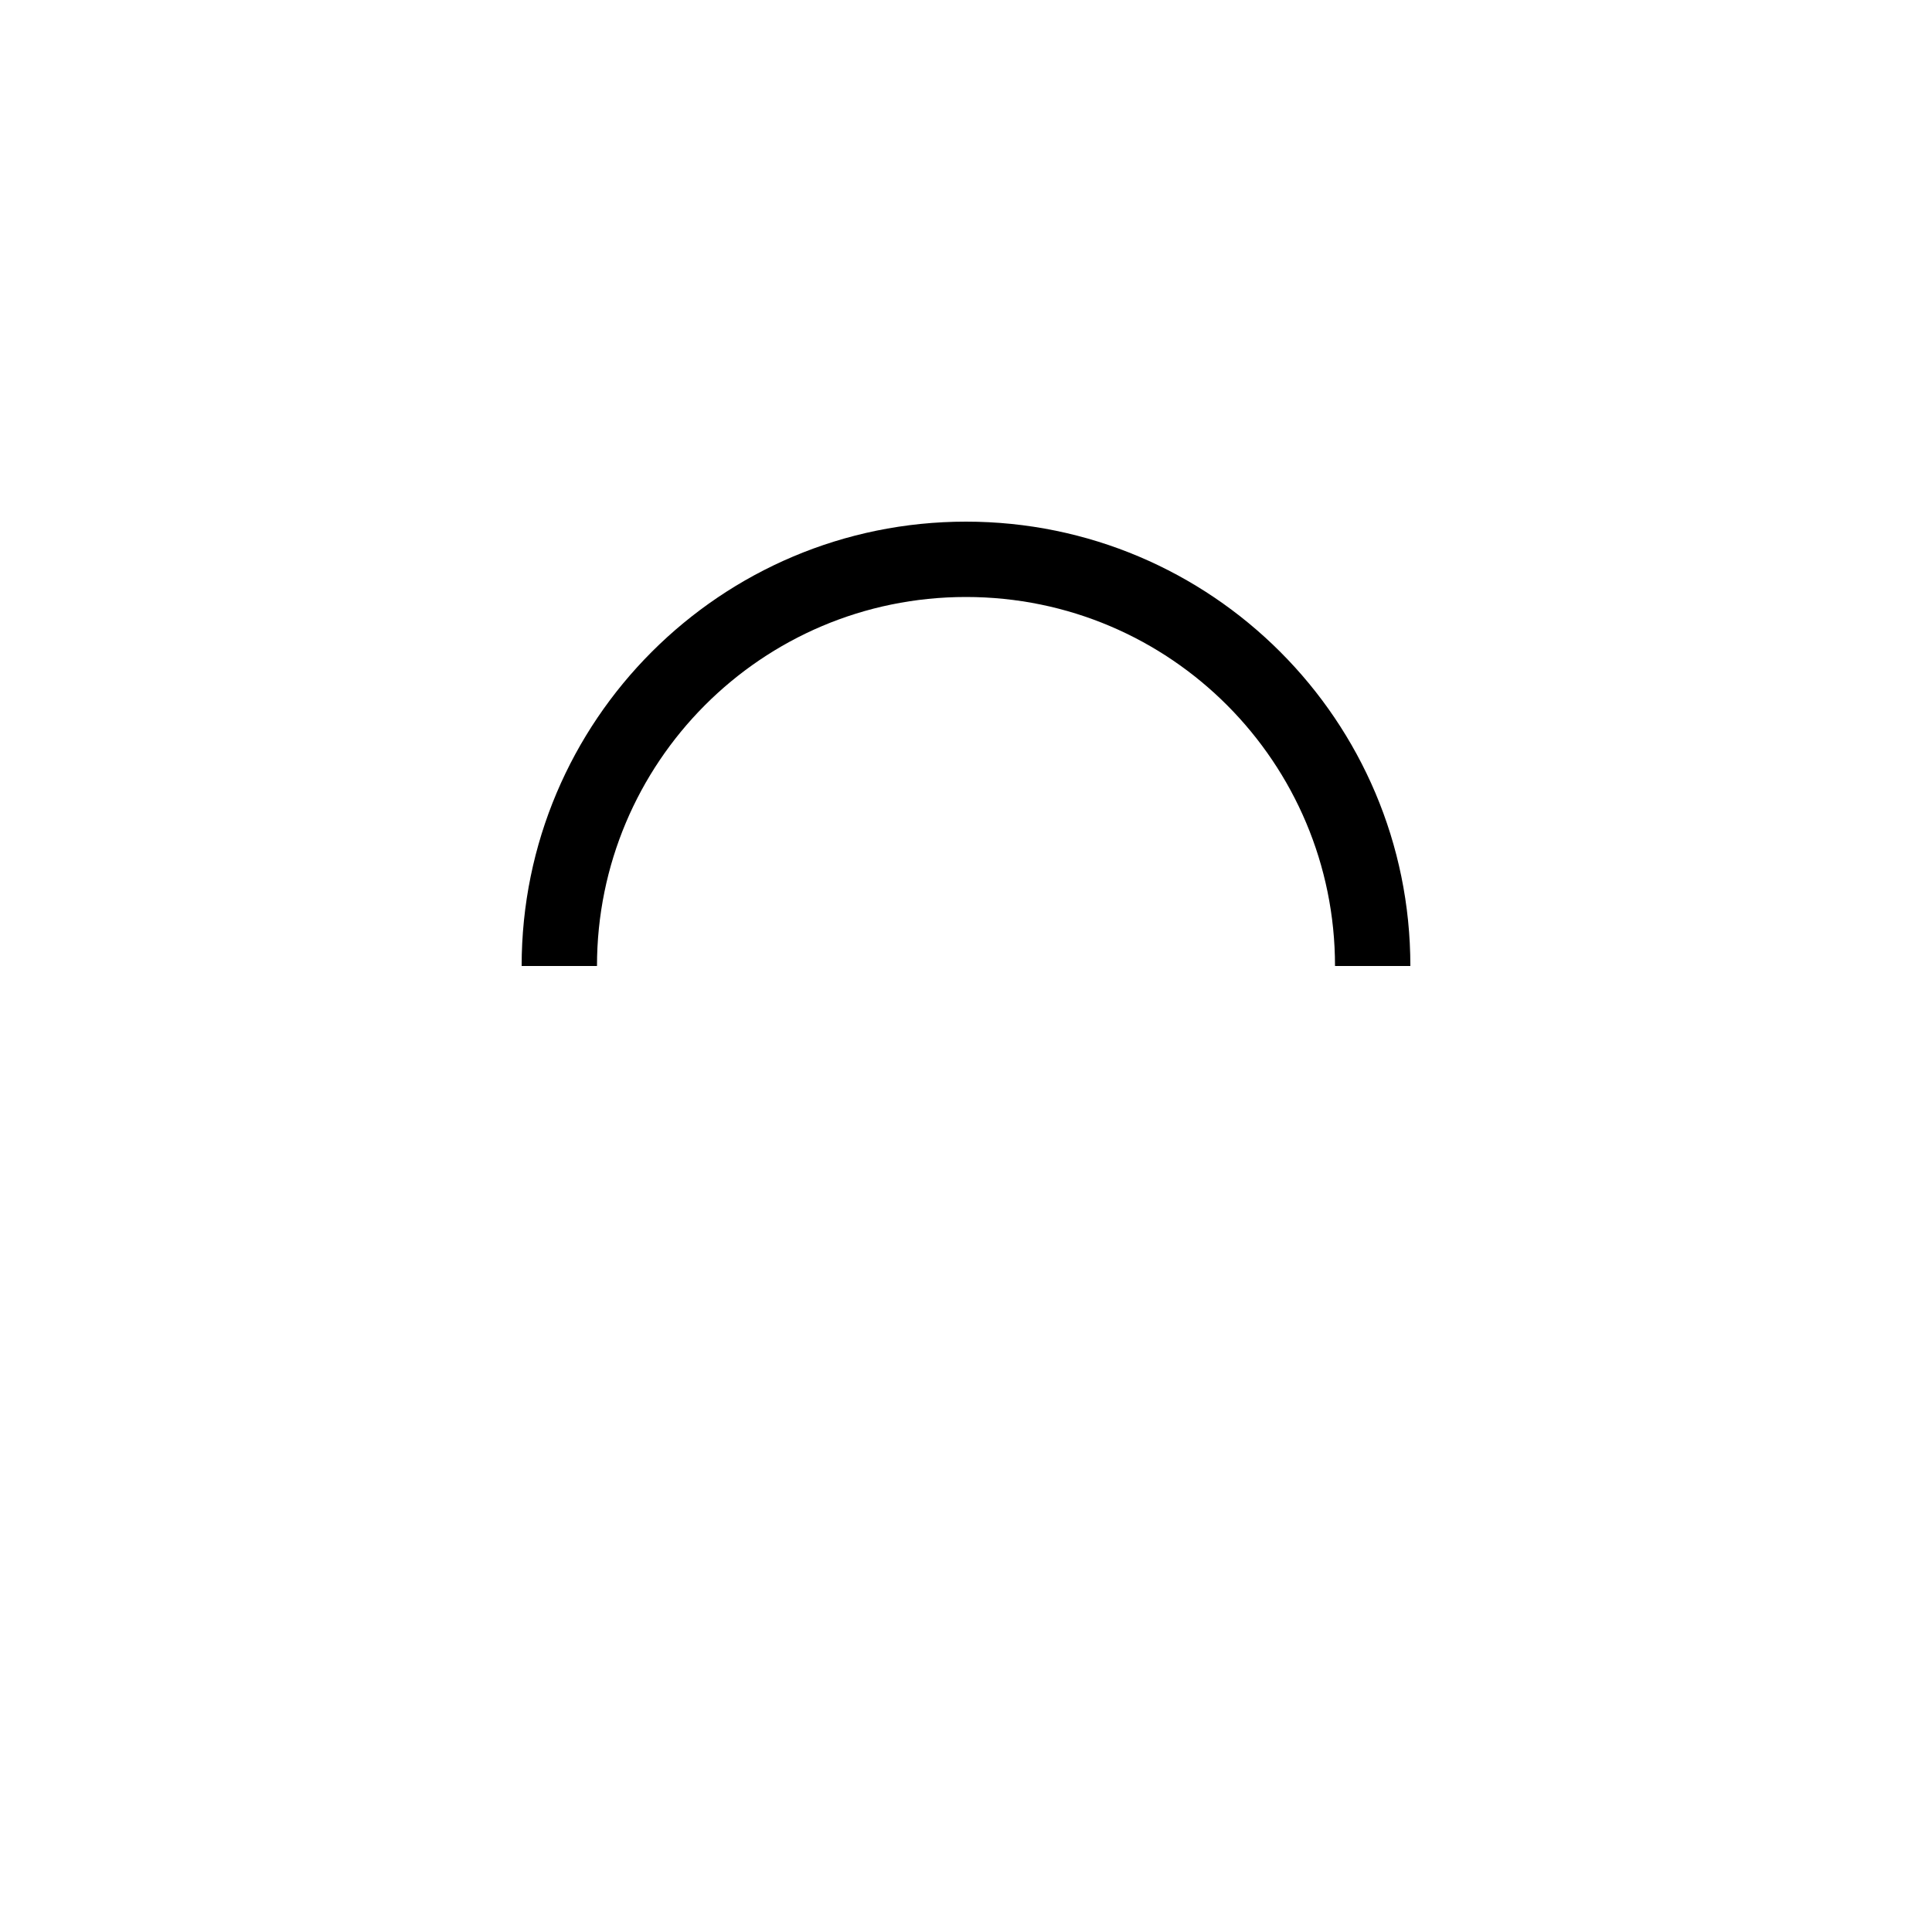
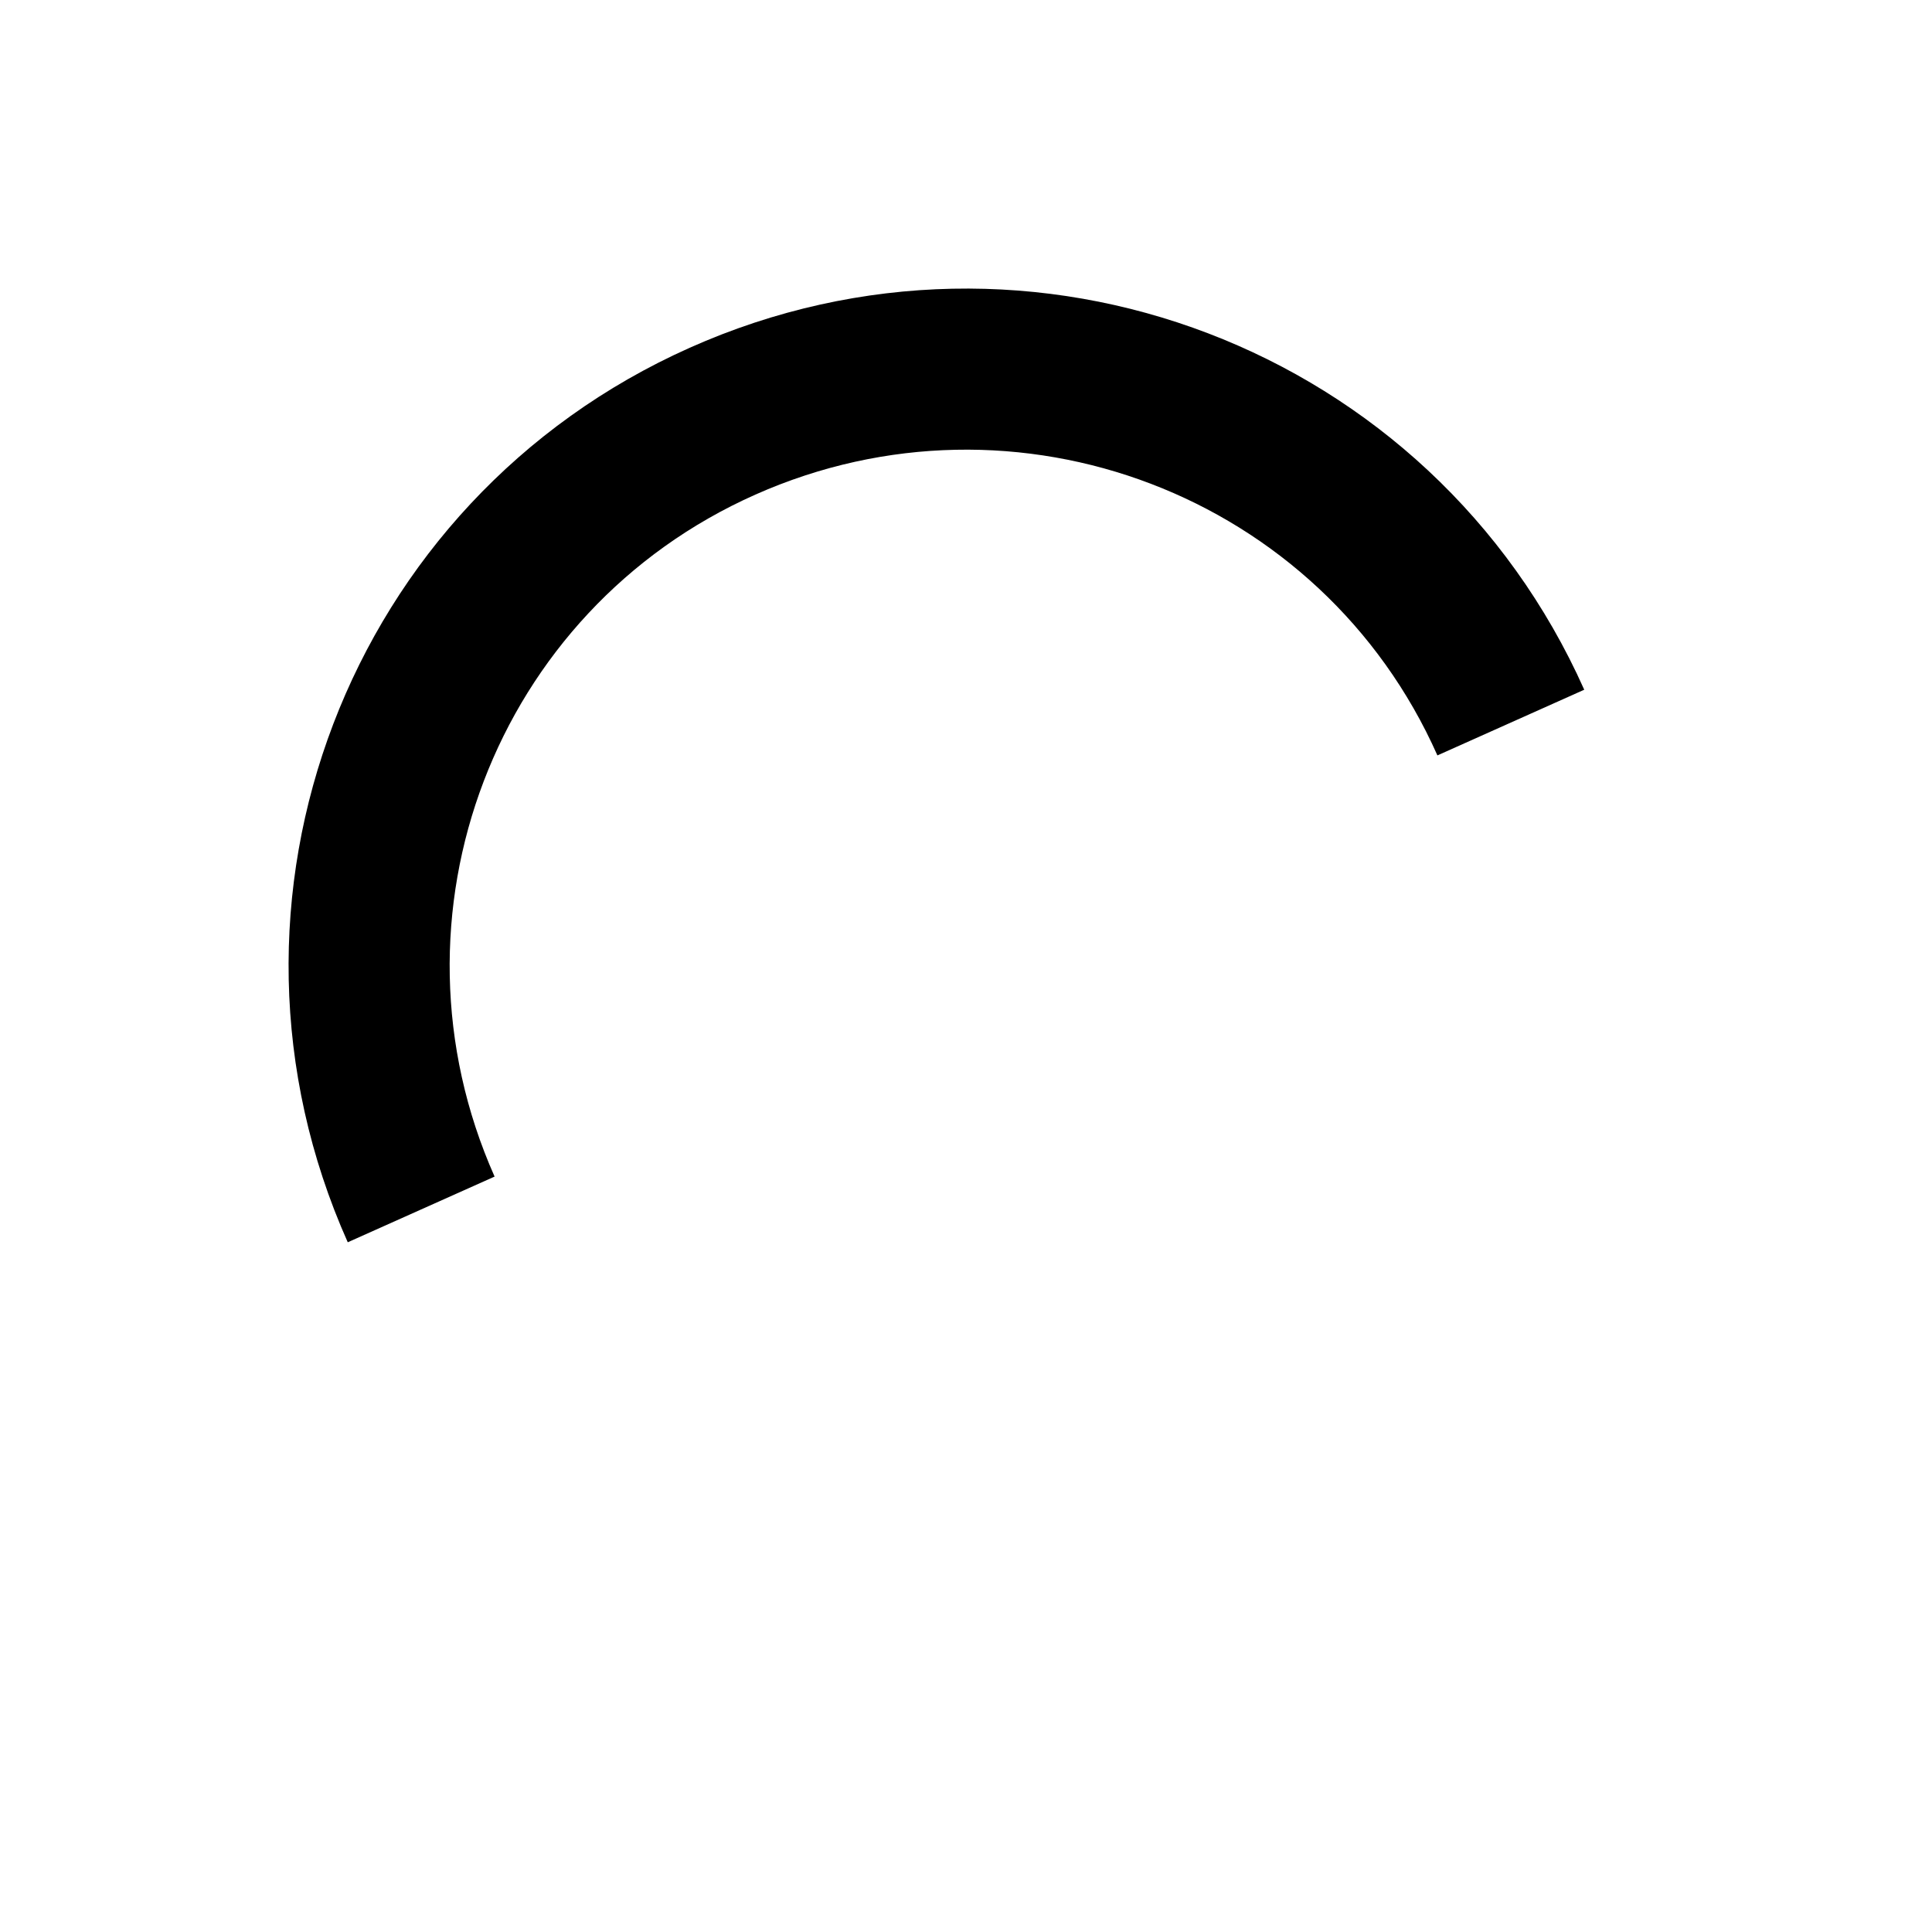
<svg xmlns="http://www.w3.org/2000/svg" version="1.1" id="L9" x="0px" y="0px" viewBox="0 0 100 100" enable-background="new 0 0 0 0" xml:space="preserve">
-   <path d="M73,50c0-12.7-10.3-23-23-23S27,37.3,27,50 M30.9,50c0-10.5,8.5-19.1,19.1-19.1S69.1,39.5,69.1,50">
-     <animateTransform attributeName="transform" attributeType="XML" type="rotate" dur="1s" from="0 50 50" to="360 50 50" repeatCount="indefinite" />
+   <path d="M82,35.7C74.1,18,53.4,10.1,35.7,18S10.1,46.6,18,64.3l7.6-3.4c-6-13.5,0-29.3,13.5-35.3s29.3,0,35.3,13.5   L82,35.7z">
+     <animateTransform attributeName="transform" attributeType="XML" type="rotate" dur="2s" from="0 50 50" to="360 50 50" repeatCount="indefinite" />
  </path>
</svg>
